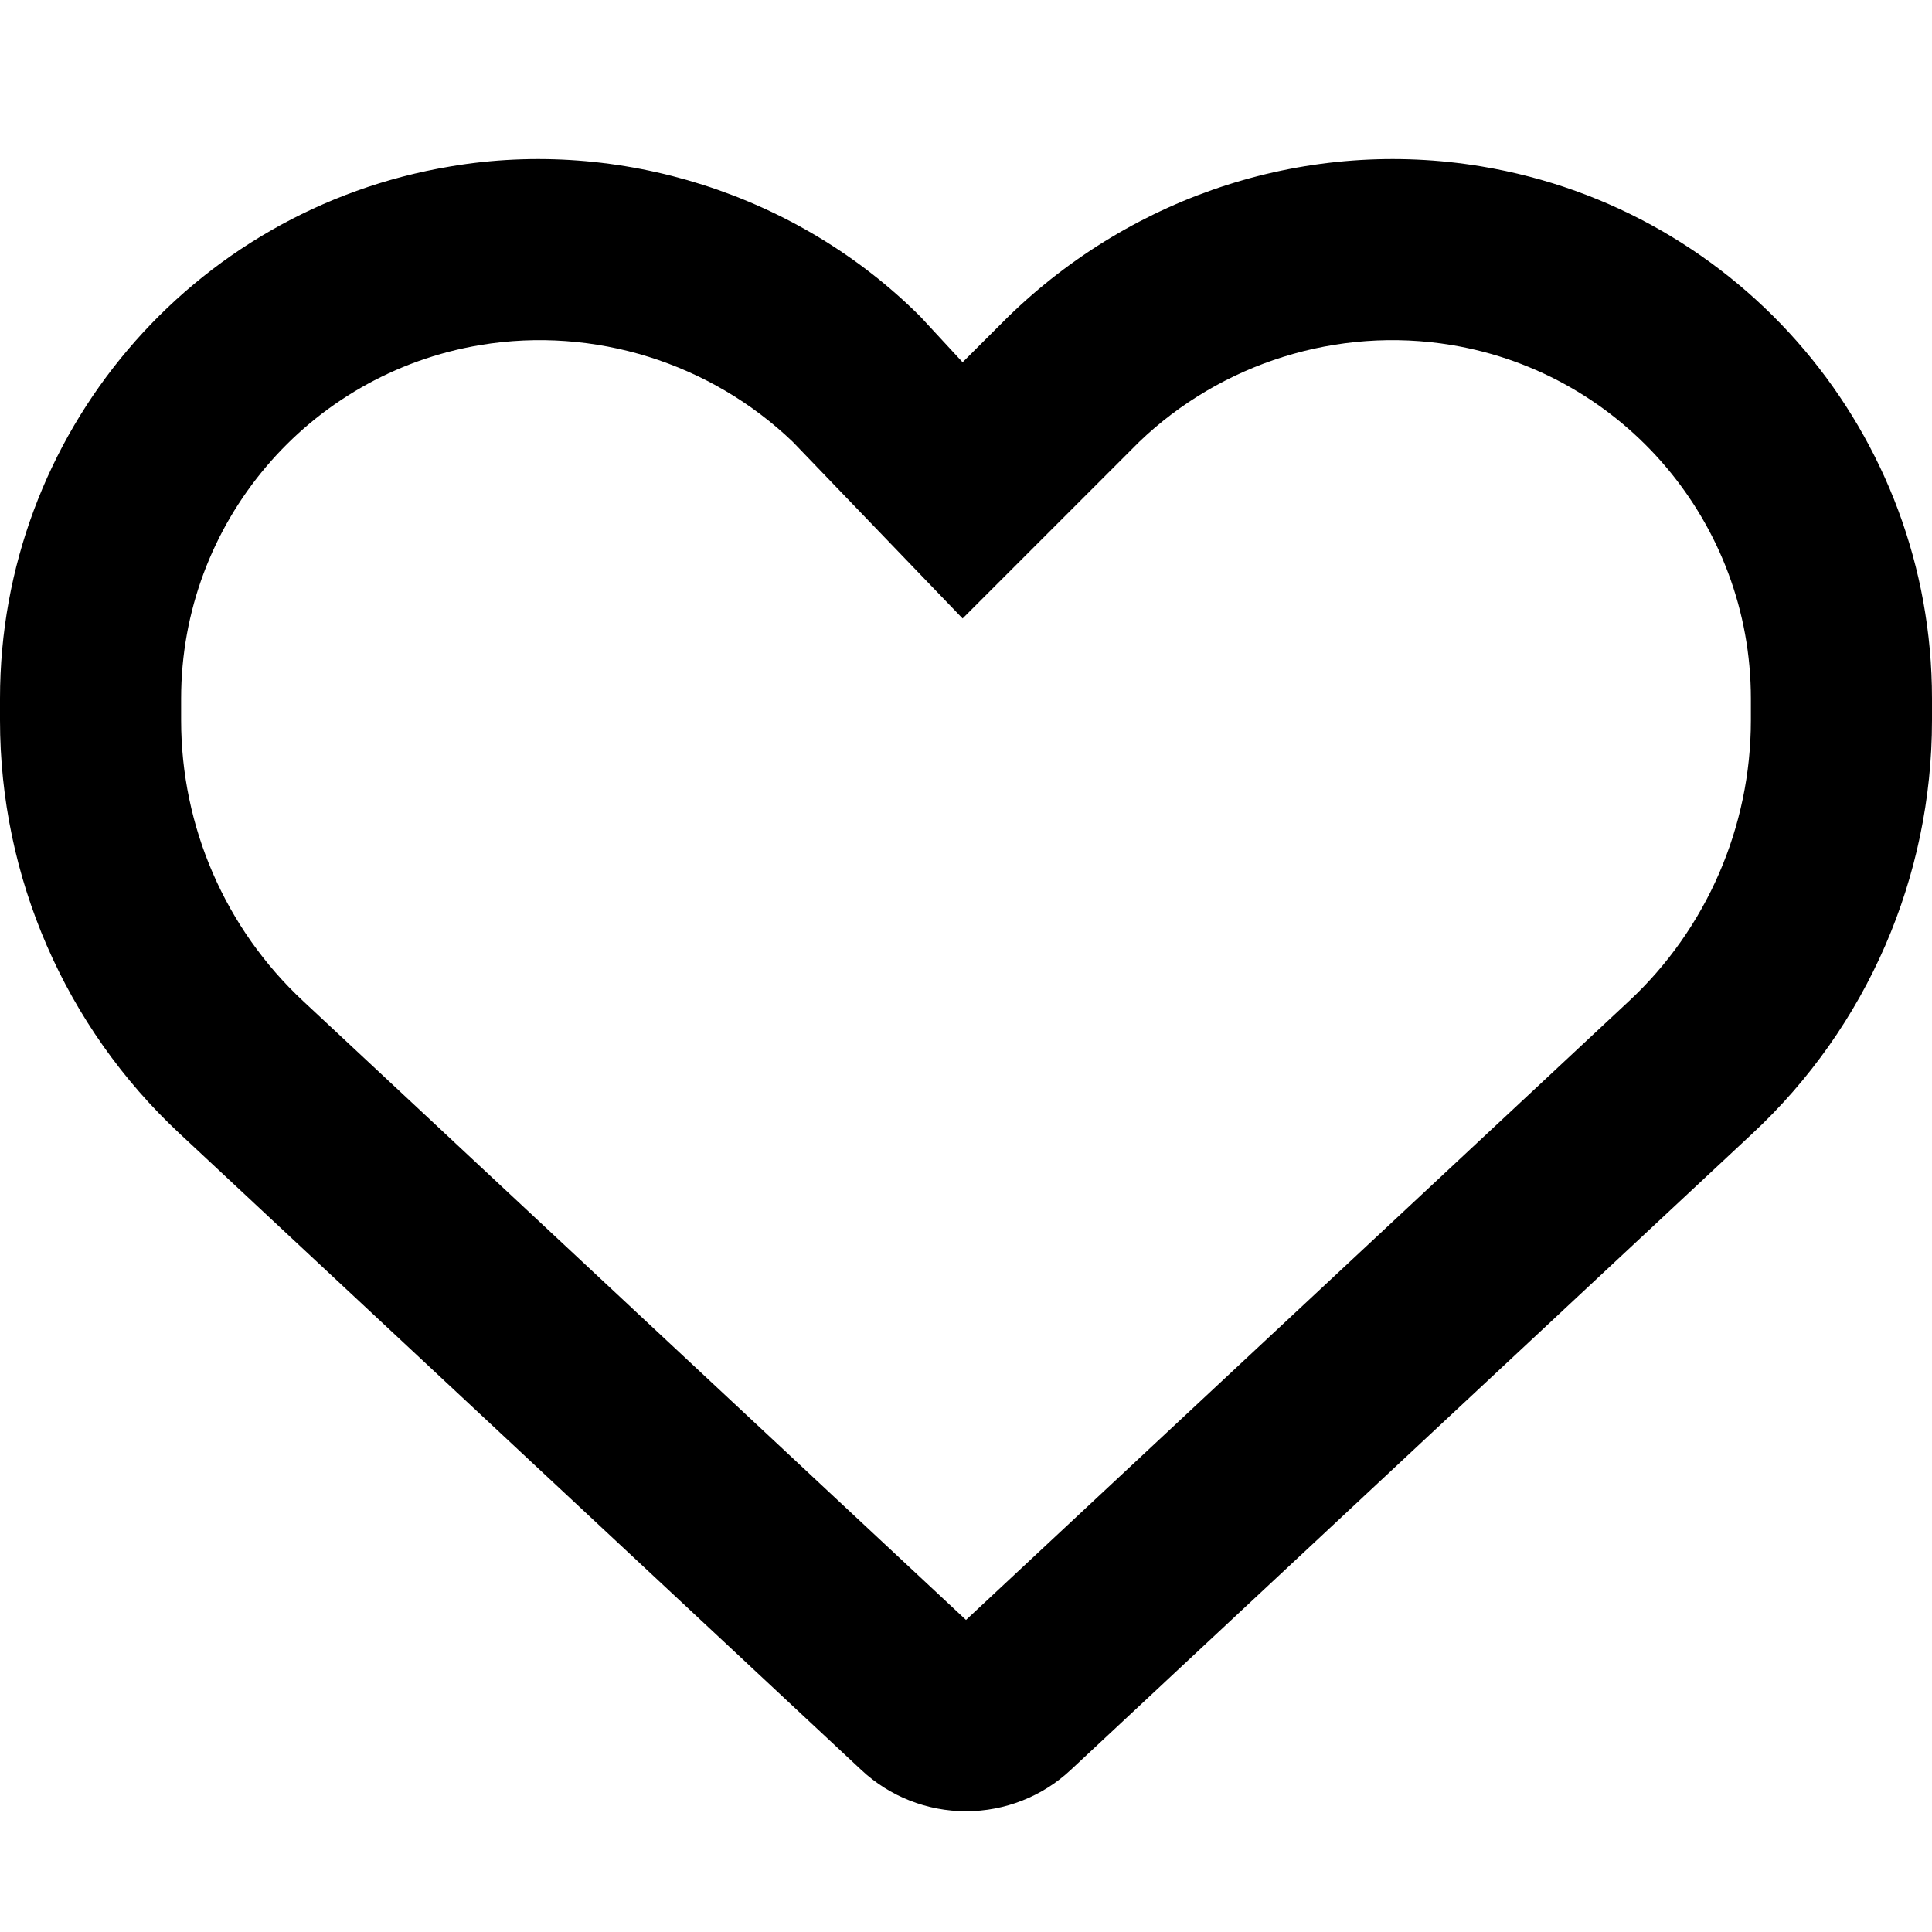
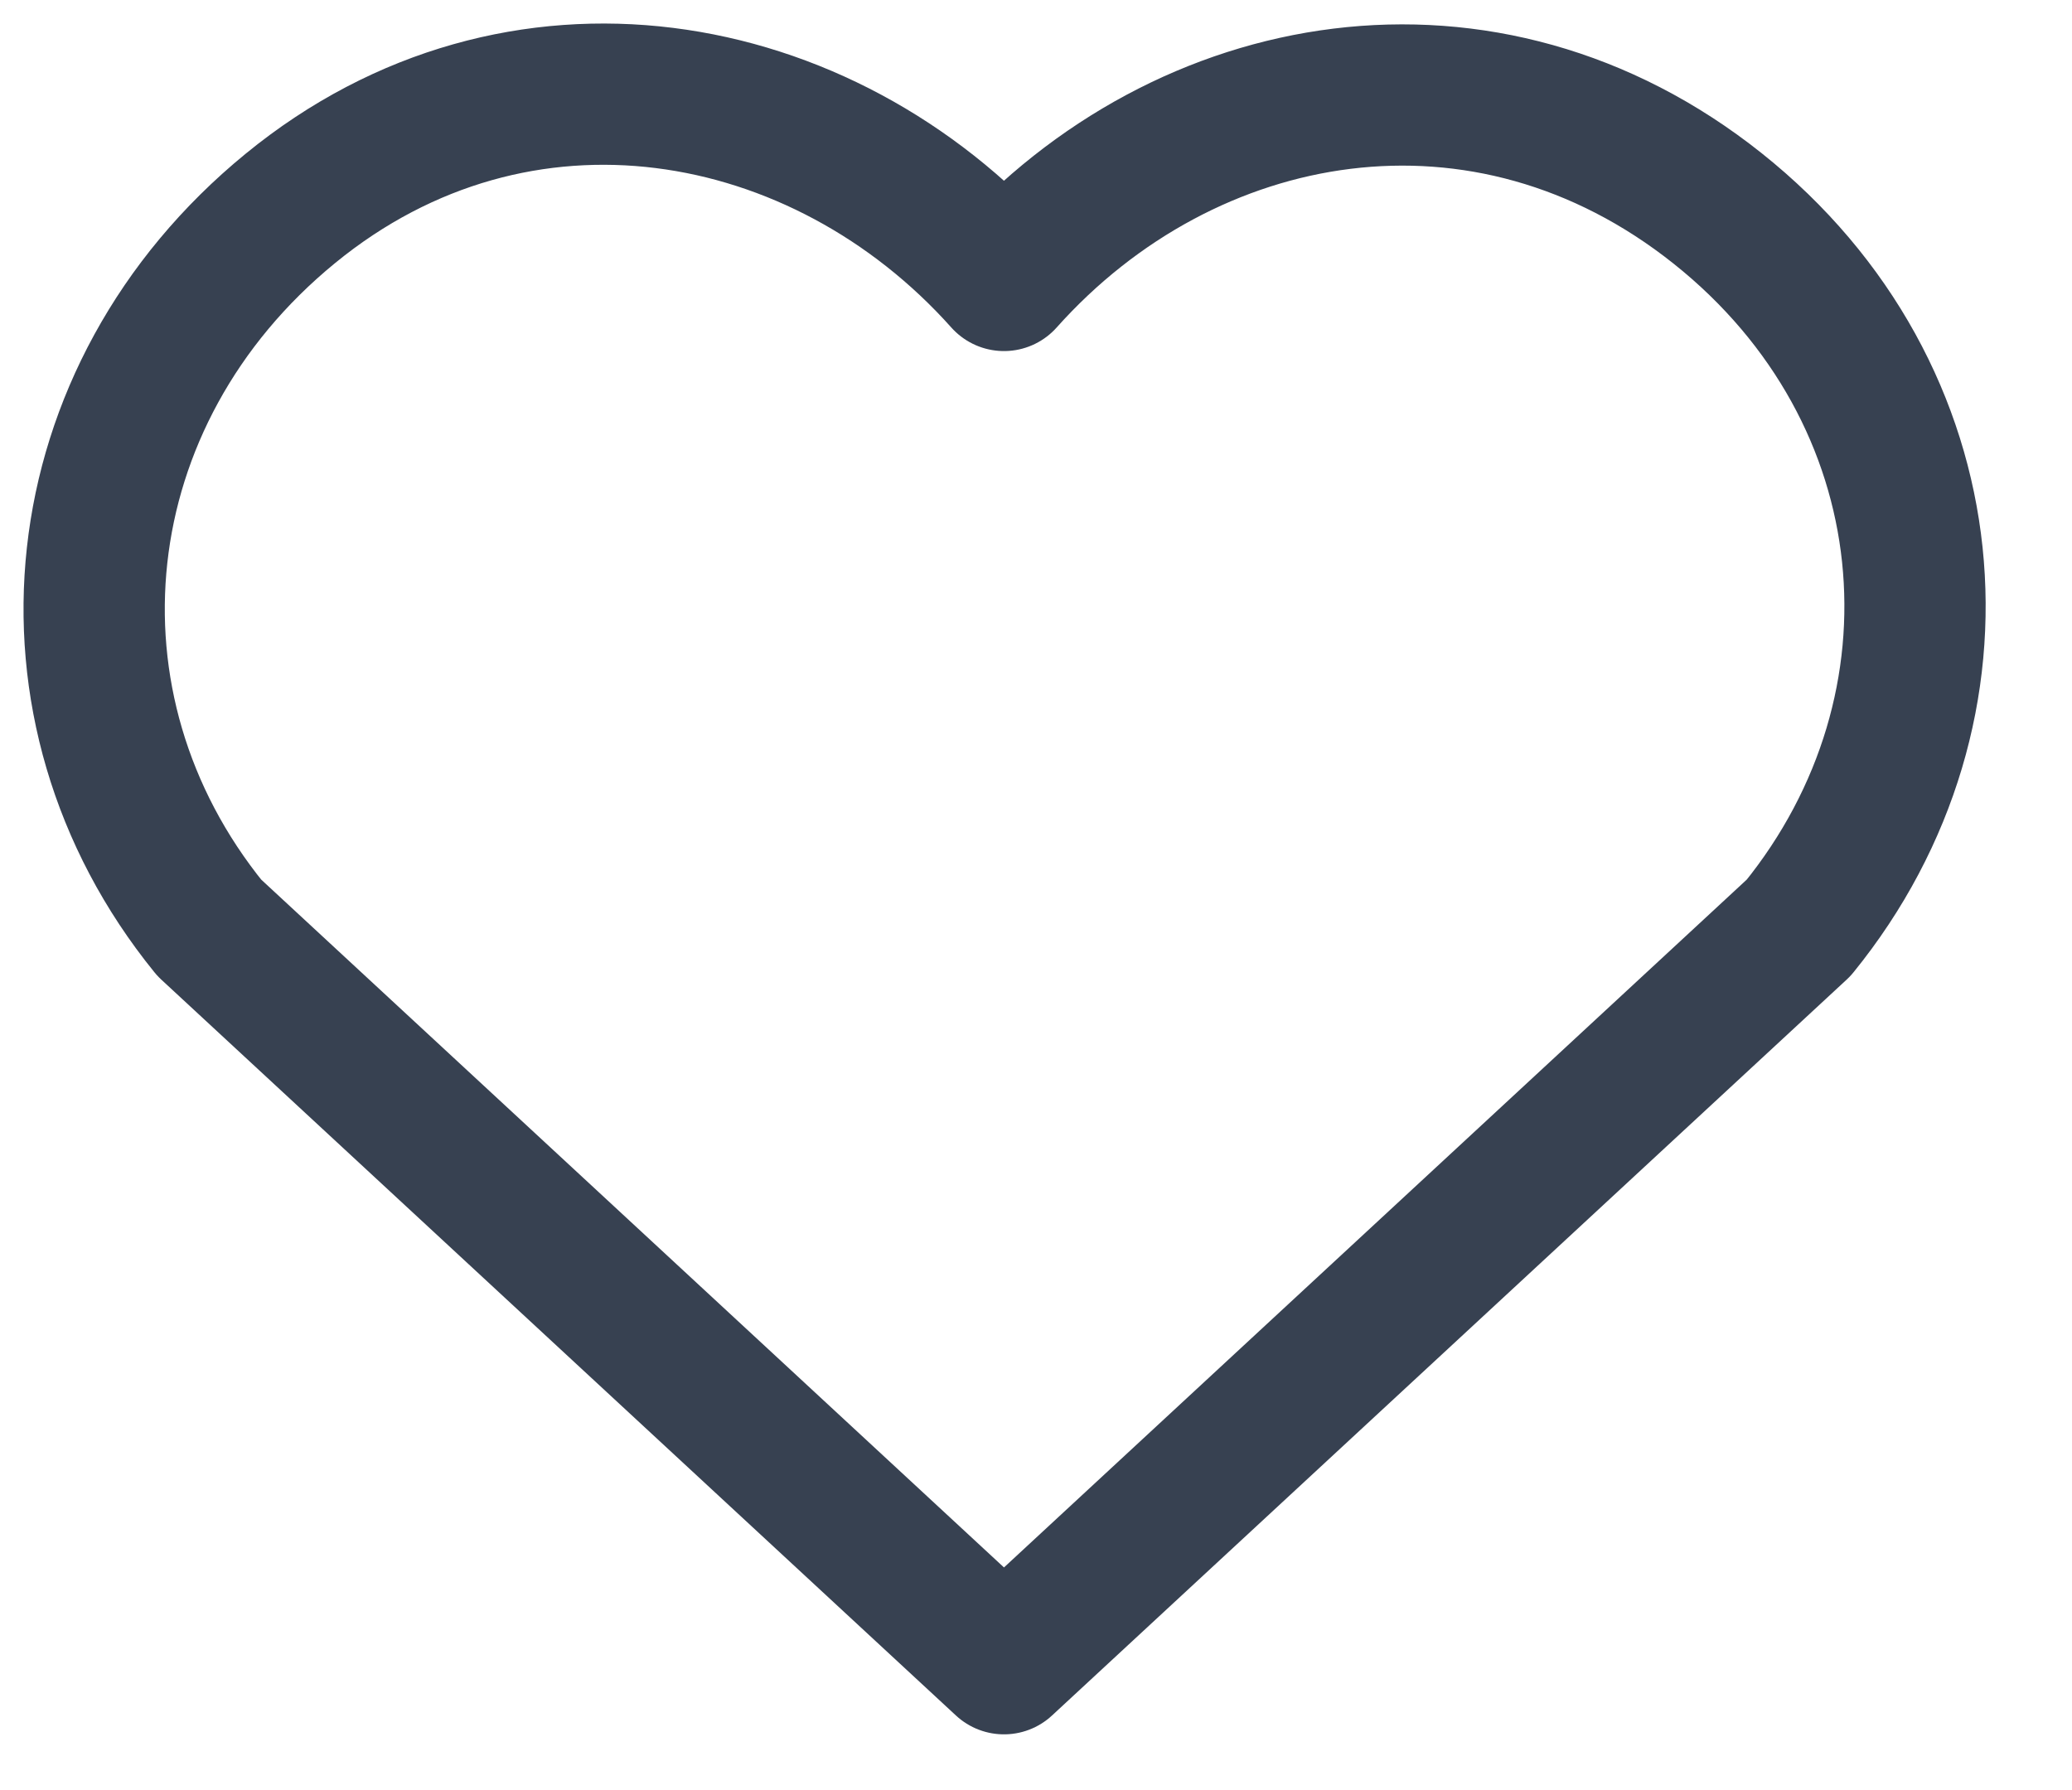
- <svg xmlns="http://www.w3.org/2000/svg" viewBox="0 0 512 512">
-   <path d="M244 84L255.1 96L267.1 84.02C300.6 51.37 347 36.51 392.6 44.1C461.5 55.58 512 115.2 512 185.1V190.9C512 232.4 494.8 272.1 464.4 300.4L283.7 469.1C276.2 476.1 266.3 480 256 480C245.7 480 235.8 476.1 228.3 469.1L47.59 300.4C17.23 272.1 0 232.4 0 190.9V185.1C0 115.2 50.52 55.58 119.4 44.1C164.1 36.51 211.4 51.37 244 84C243.1 84 244 84.01 244 84L244 84zM255.1 163.9L210.1 117.1C188.4 96.28 157.6 86.4 127.3 91.44C81.55 99.07 48 138.7 48 185.1V190.9C48 219.1 59.71 246.1 80.34 265.3L256 429.3L431.7 265.3C452.3 246.1 464 219.1 464 190.9V185.1C464 138.7 430.4 99.07 384.7 91.44C354.4 86.4 323.6 96.28 301.9 117.1L255.1 163.9z" />
+ <svg xmlns="http://www.w3.org/2000/svg" width="22" height="19" viewBox="0 0 22 19" fill="none">
+   <path fill-rule="evenodd" clip-rule="evenodd" d="M10.66 2.978C8.727 0.813 5.504 0.231 3.083 2.213C0.661 4.195 0.32 7.508 2.222 9.852L10.66 17.667L19.098 9.852C21 7.508 20.7 4.174 18.237 2.213C15.774 0.252 12.593 0.813 10.66 2.978Z" stroke="#374151" stroke-width="1.5" stroke-linecap="round" stroke-linejoin="round" />
</svg>
